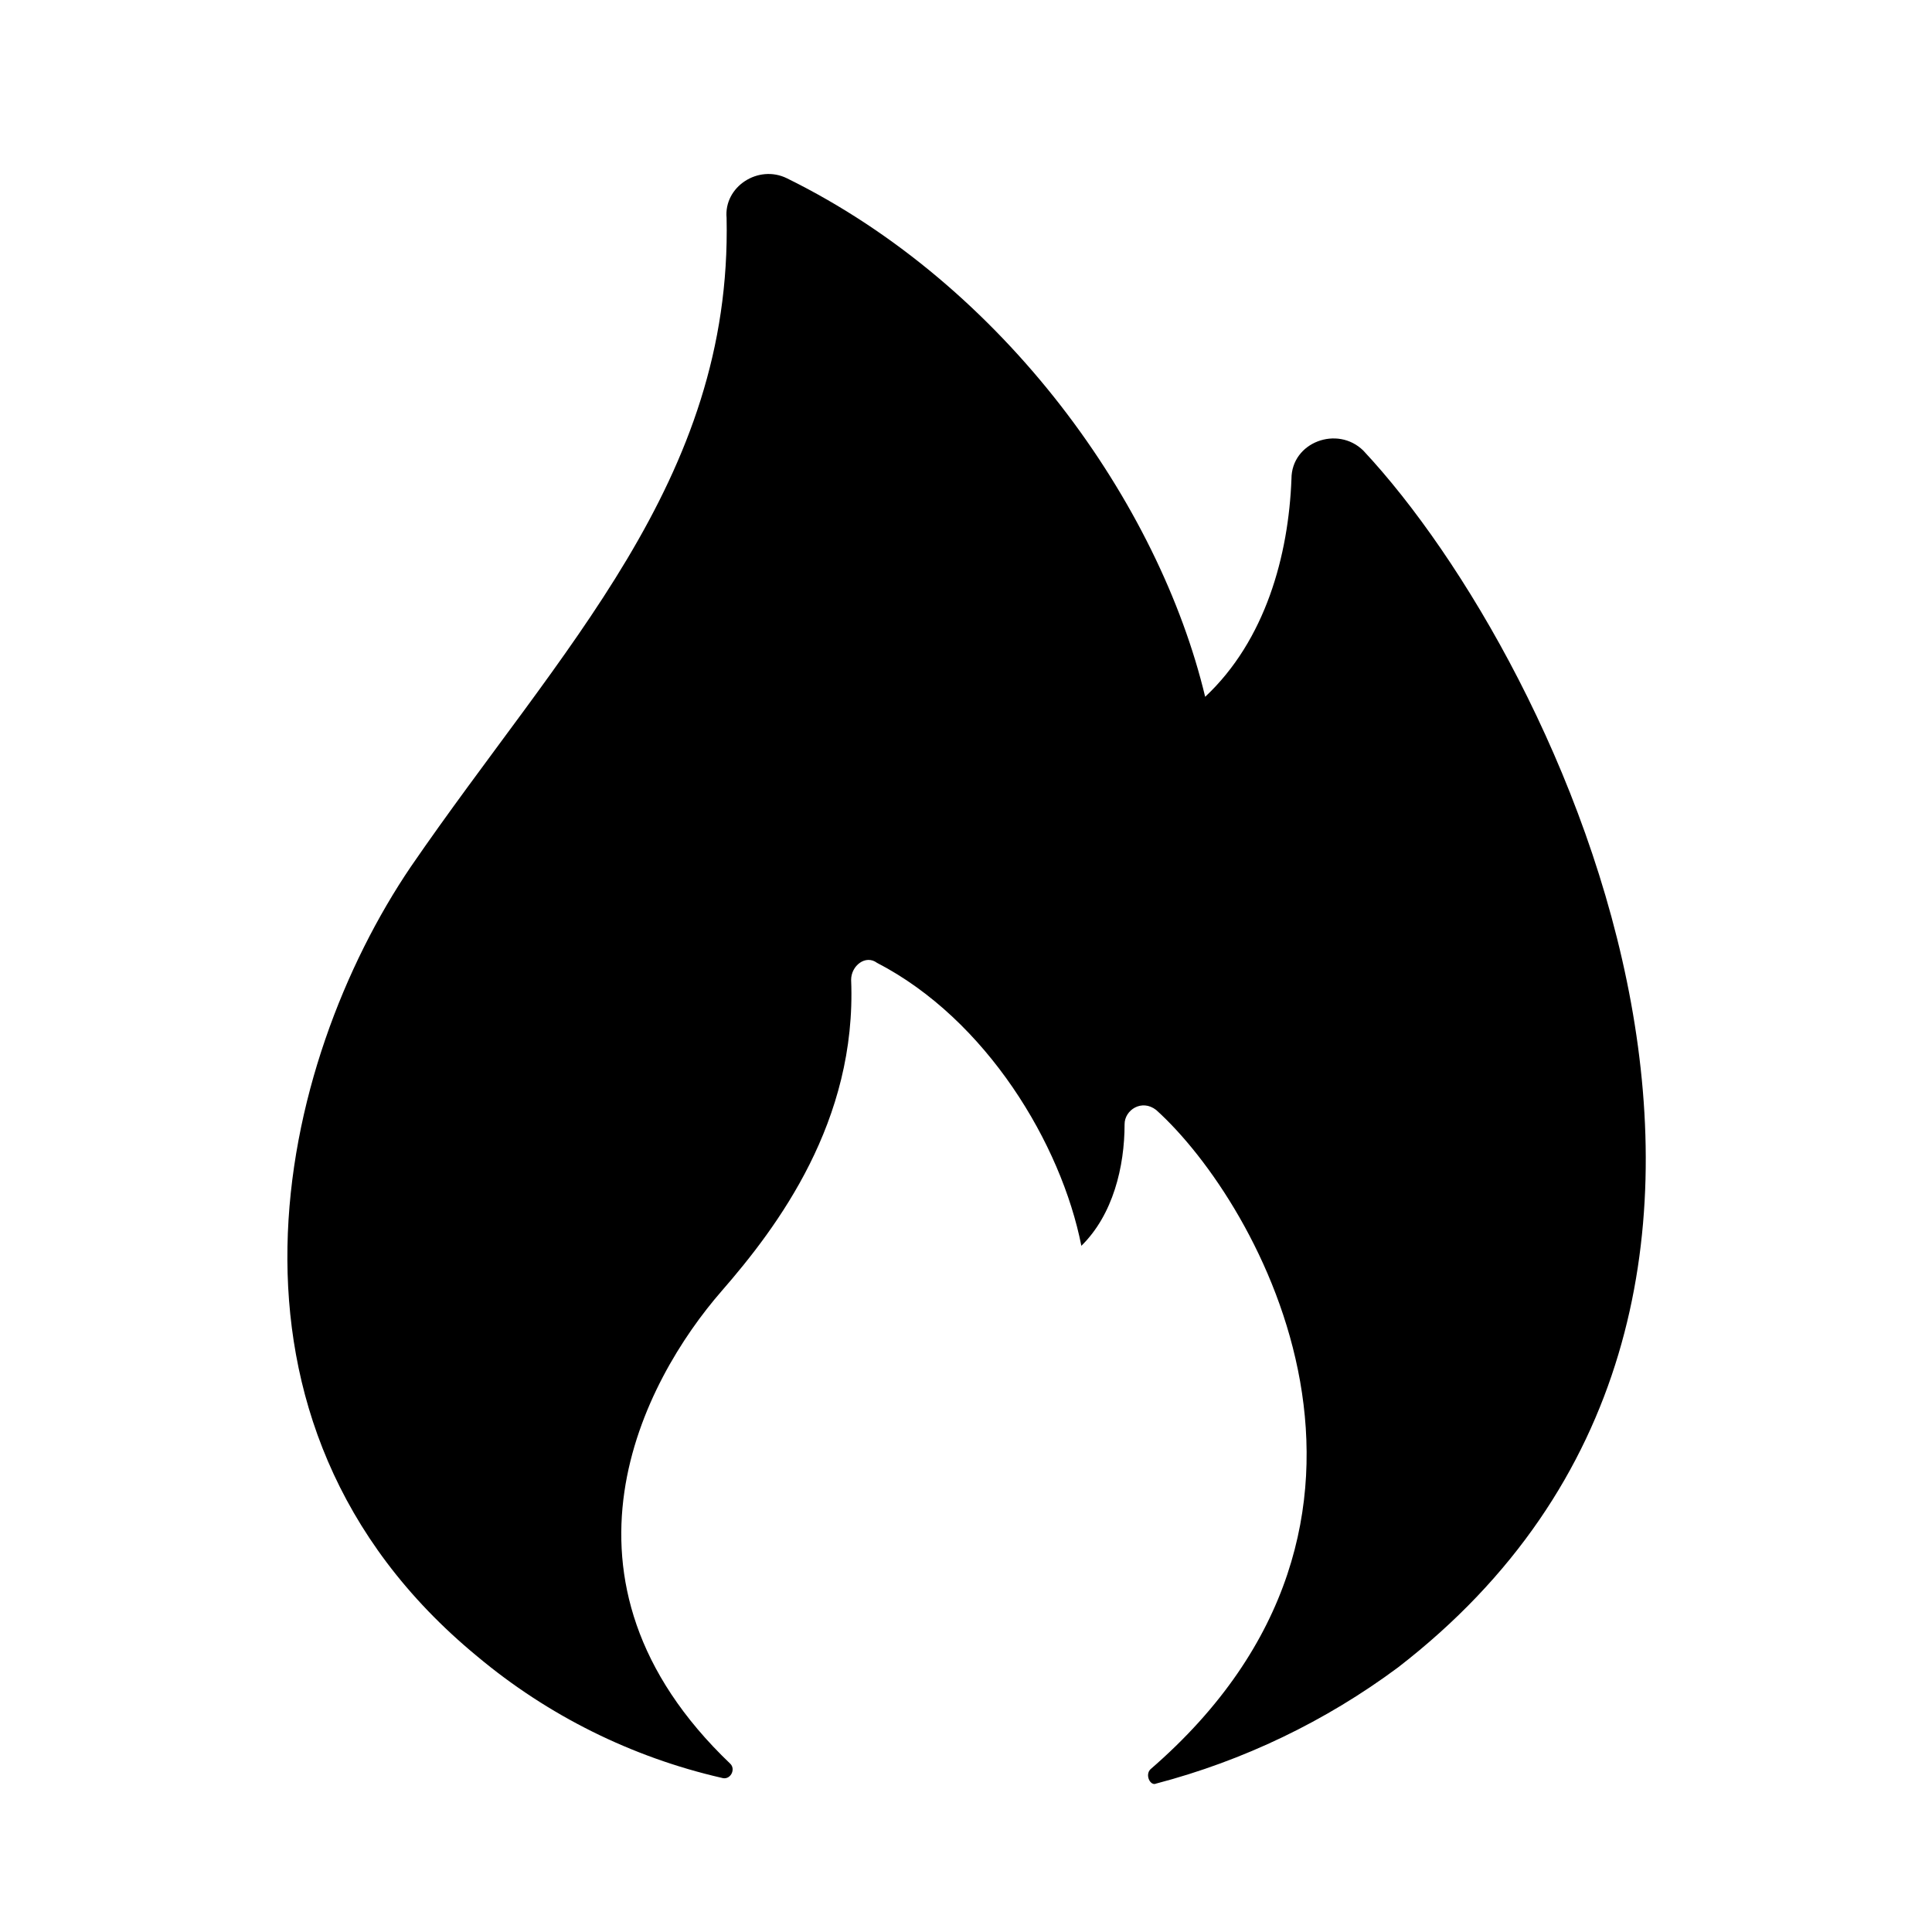
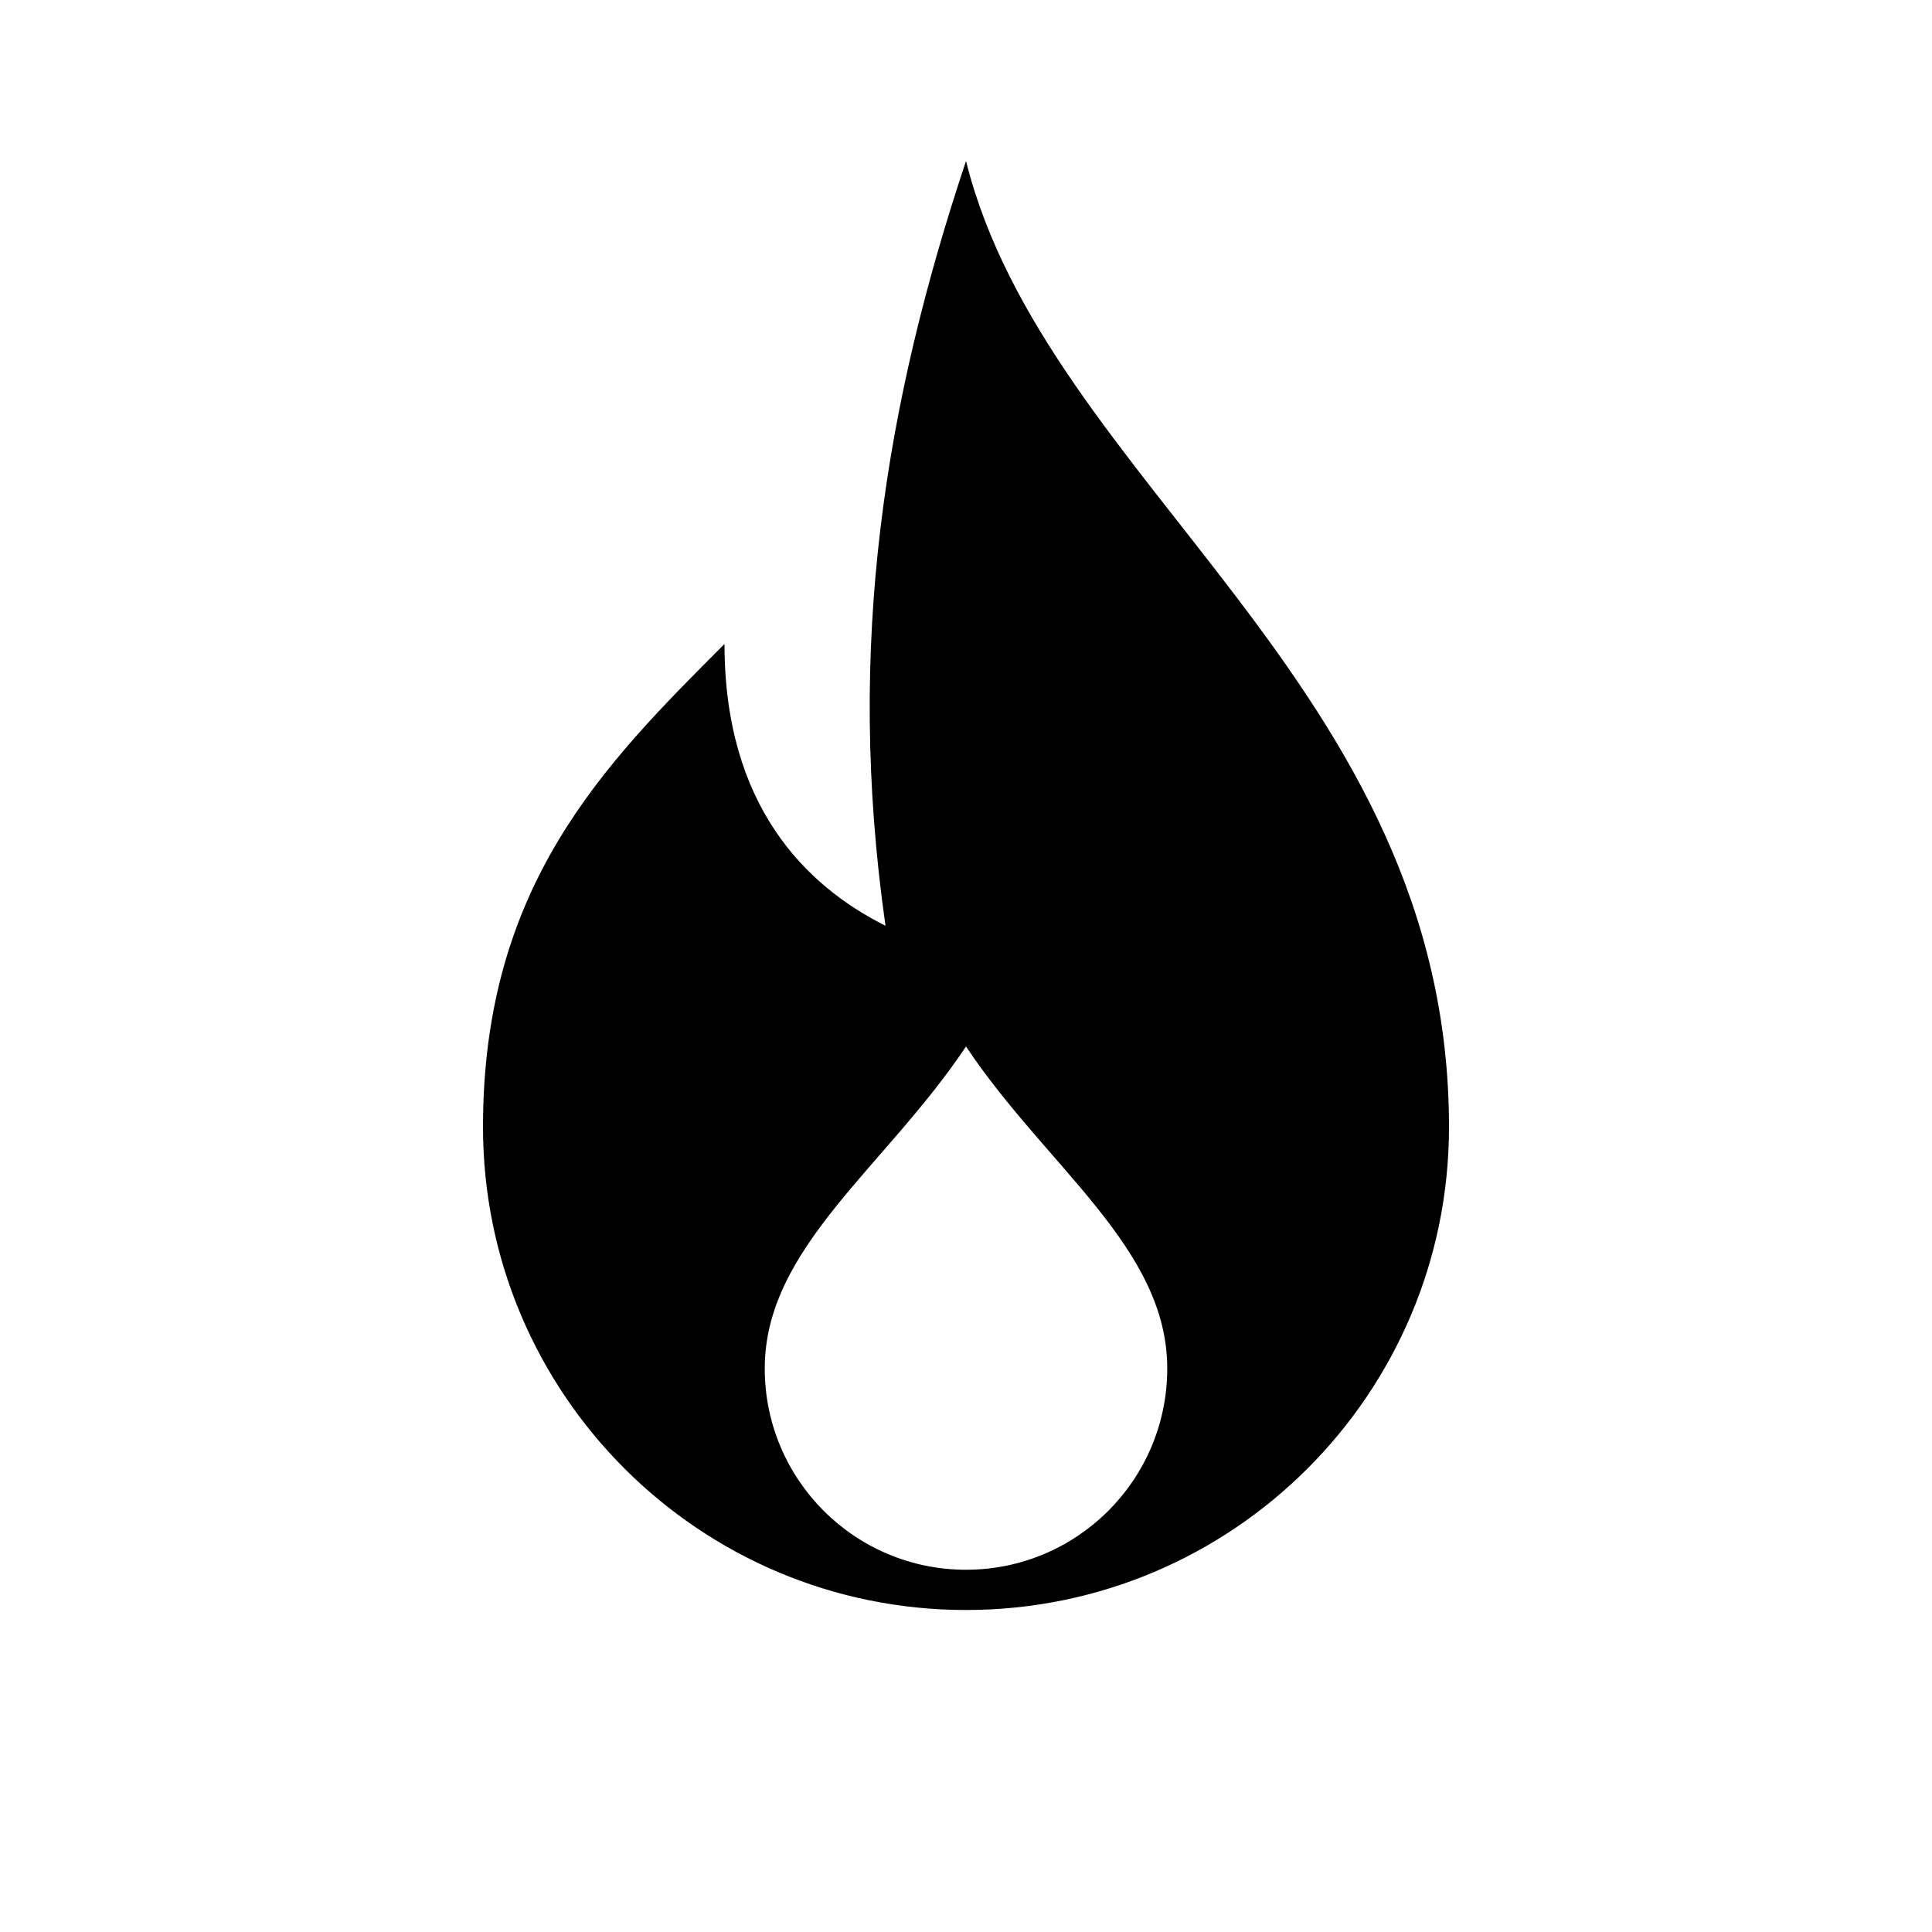
- <svg xmlns="http://www.w3.org/2000/svg" width="800px" height="800px" viewBox="0 0 24 24" fill="none">
-   <path d="M5.926 20.574a7.26 7.26 0 0 0 3.039 1.511c.107.035.179-.105.107-.175-2.395-2.285-1.079-4.758-.107-5.873.693-.796 1.68-2.107 1.608-3.865 0-.176.18-.317.322-.211 1.359.703 2.288 2.25 2.538 3.515.394-.386.537-.984.537-1.511 0-.176.214-.317.393-.176 1.287 1.16 3.503 5.097-.072 8.19-.071.071 0 .212.072.177a8.761 8.761 0 0 0 3.003-1.442c5.827-4.5 2.037-12.48-.43-15.116-.321-.317-.893-.106-.893.351-.036.95-.322 2.004-1.072 2.707-.572-2.39-2.478-5.105-5.195-6.441-.357-.176-.786.105-.75.492.07 3.27-2.063 5.352-3.922 8.059-1.645 2.425-2.717 6.89.822 9.808z" fill="#000000" />
+ <svg xmlns="http://www.w3.org/2000/svg" viewBox="0 0 24 24">
+   <path fill="#000000" fill-rule="evenodd" d="M12 2C13 6 18 8.5 18 14A6 6 0 0 1 6 14C6 11 7.5 9.5 9 8C9 10 10 11 11 11.5C10.5 8 11 5 12 2ZM12 13C13 14.5 14.5 15.5 14.5 17A2.5 2.5 0 0 1 9.5 17C9.5 15.5 11 14.5 12 13Z" />
</svg>
